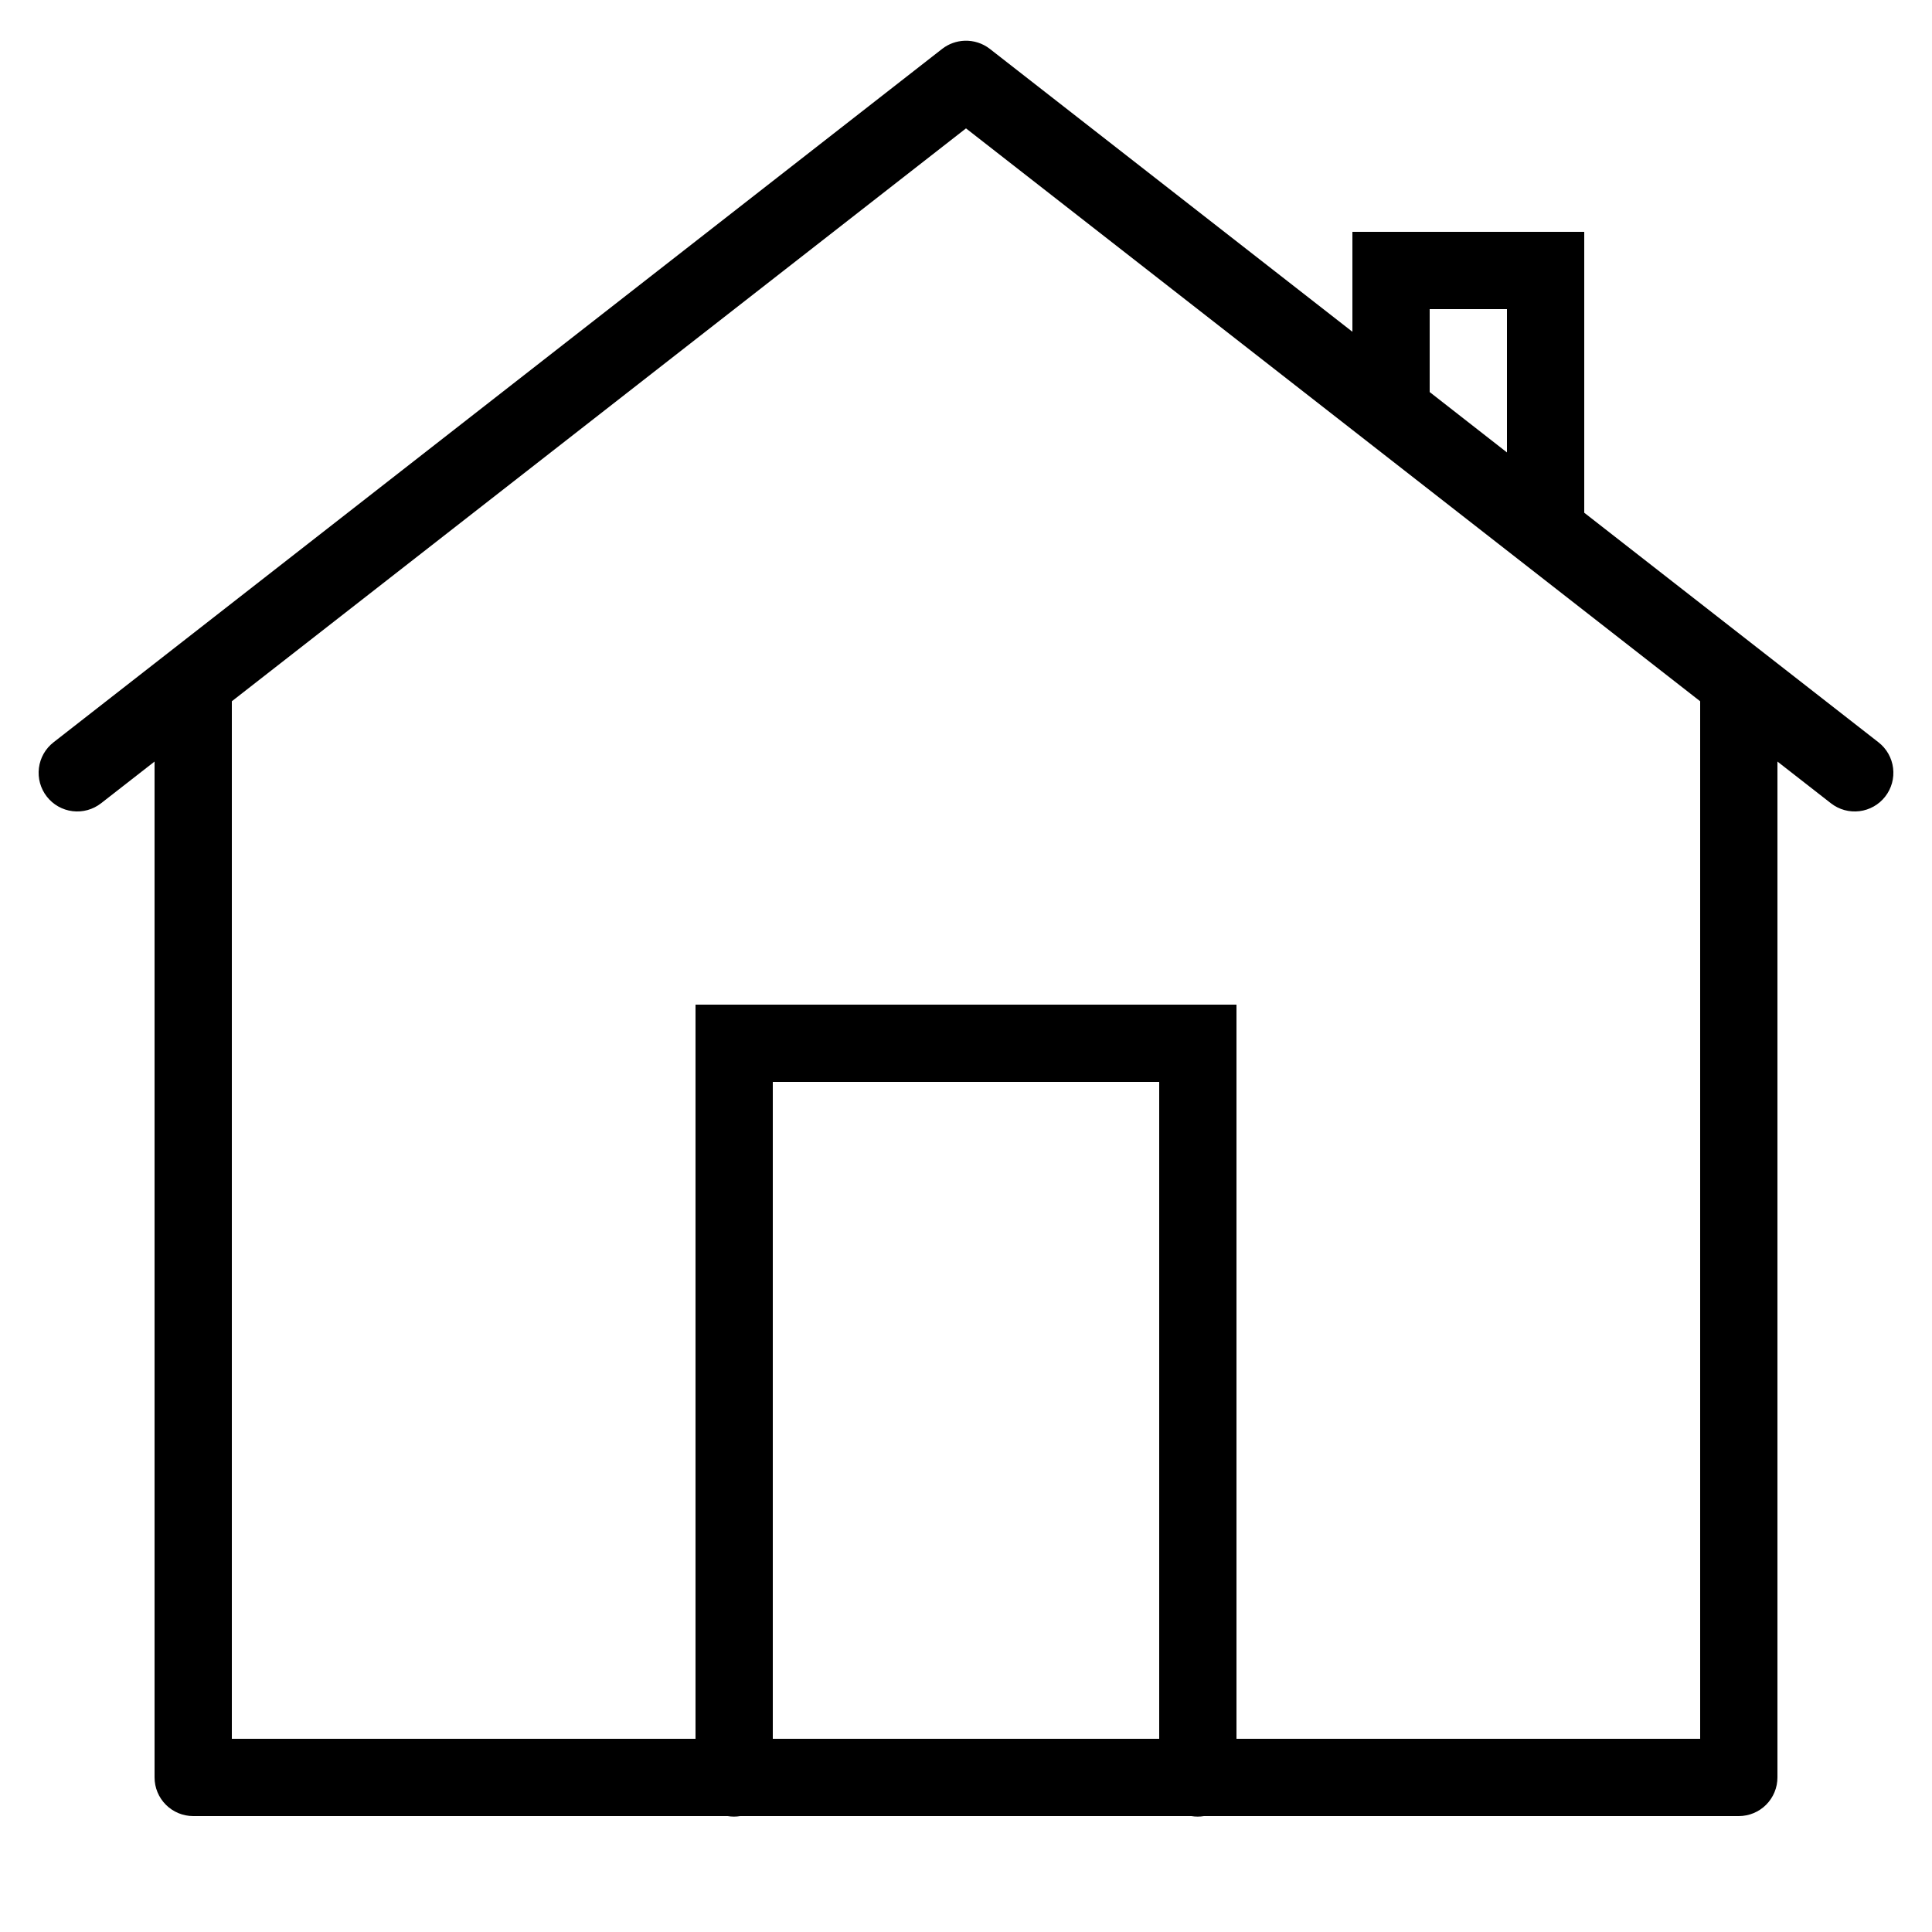
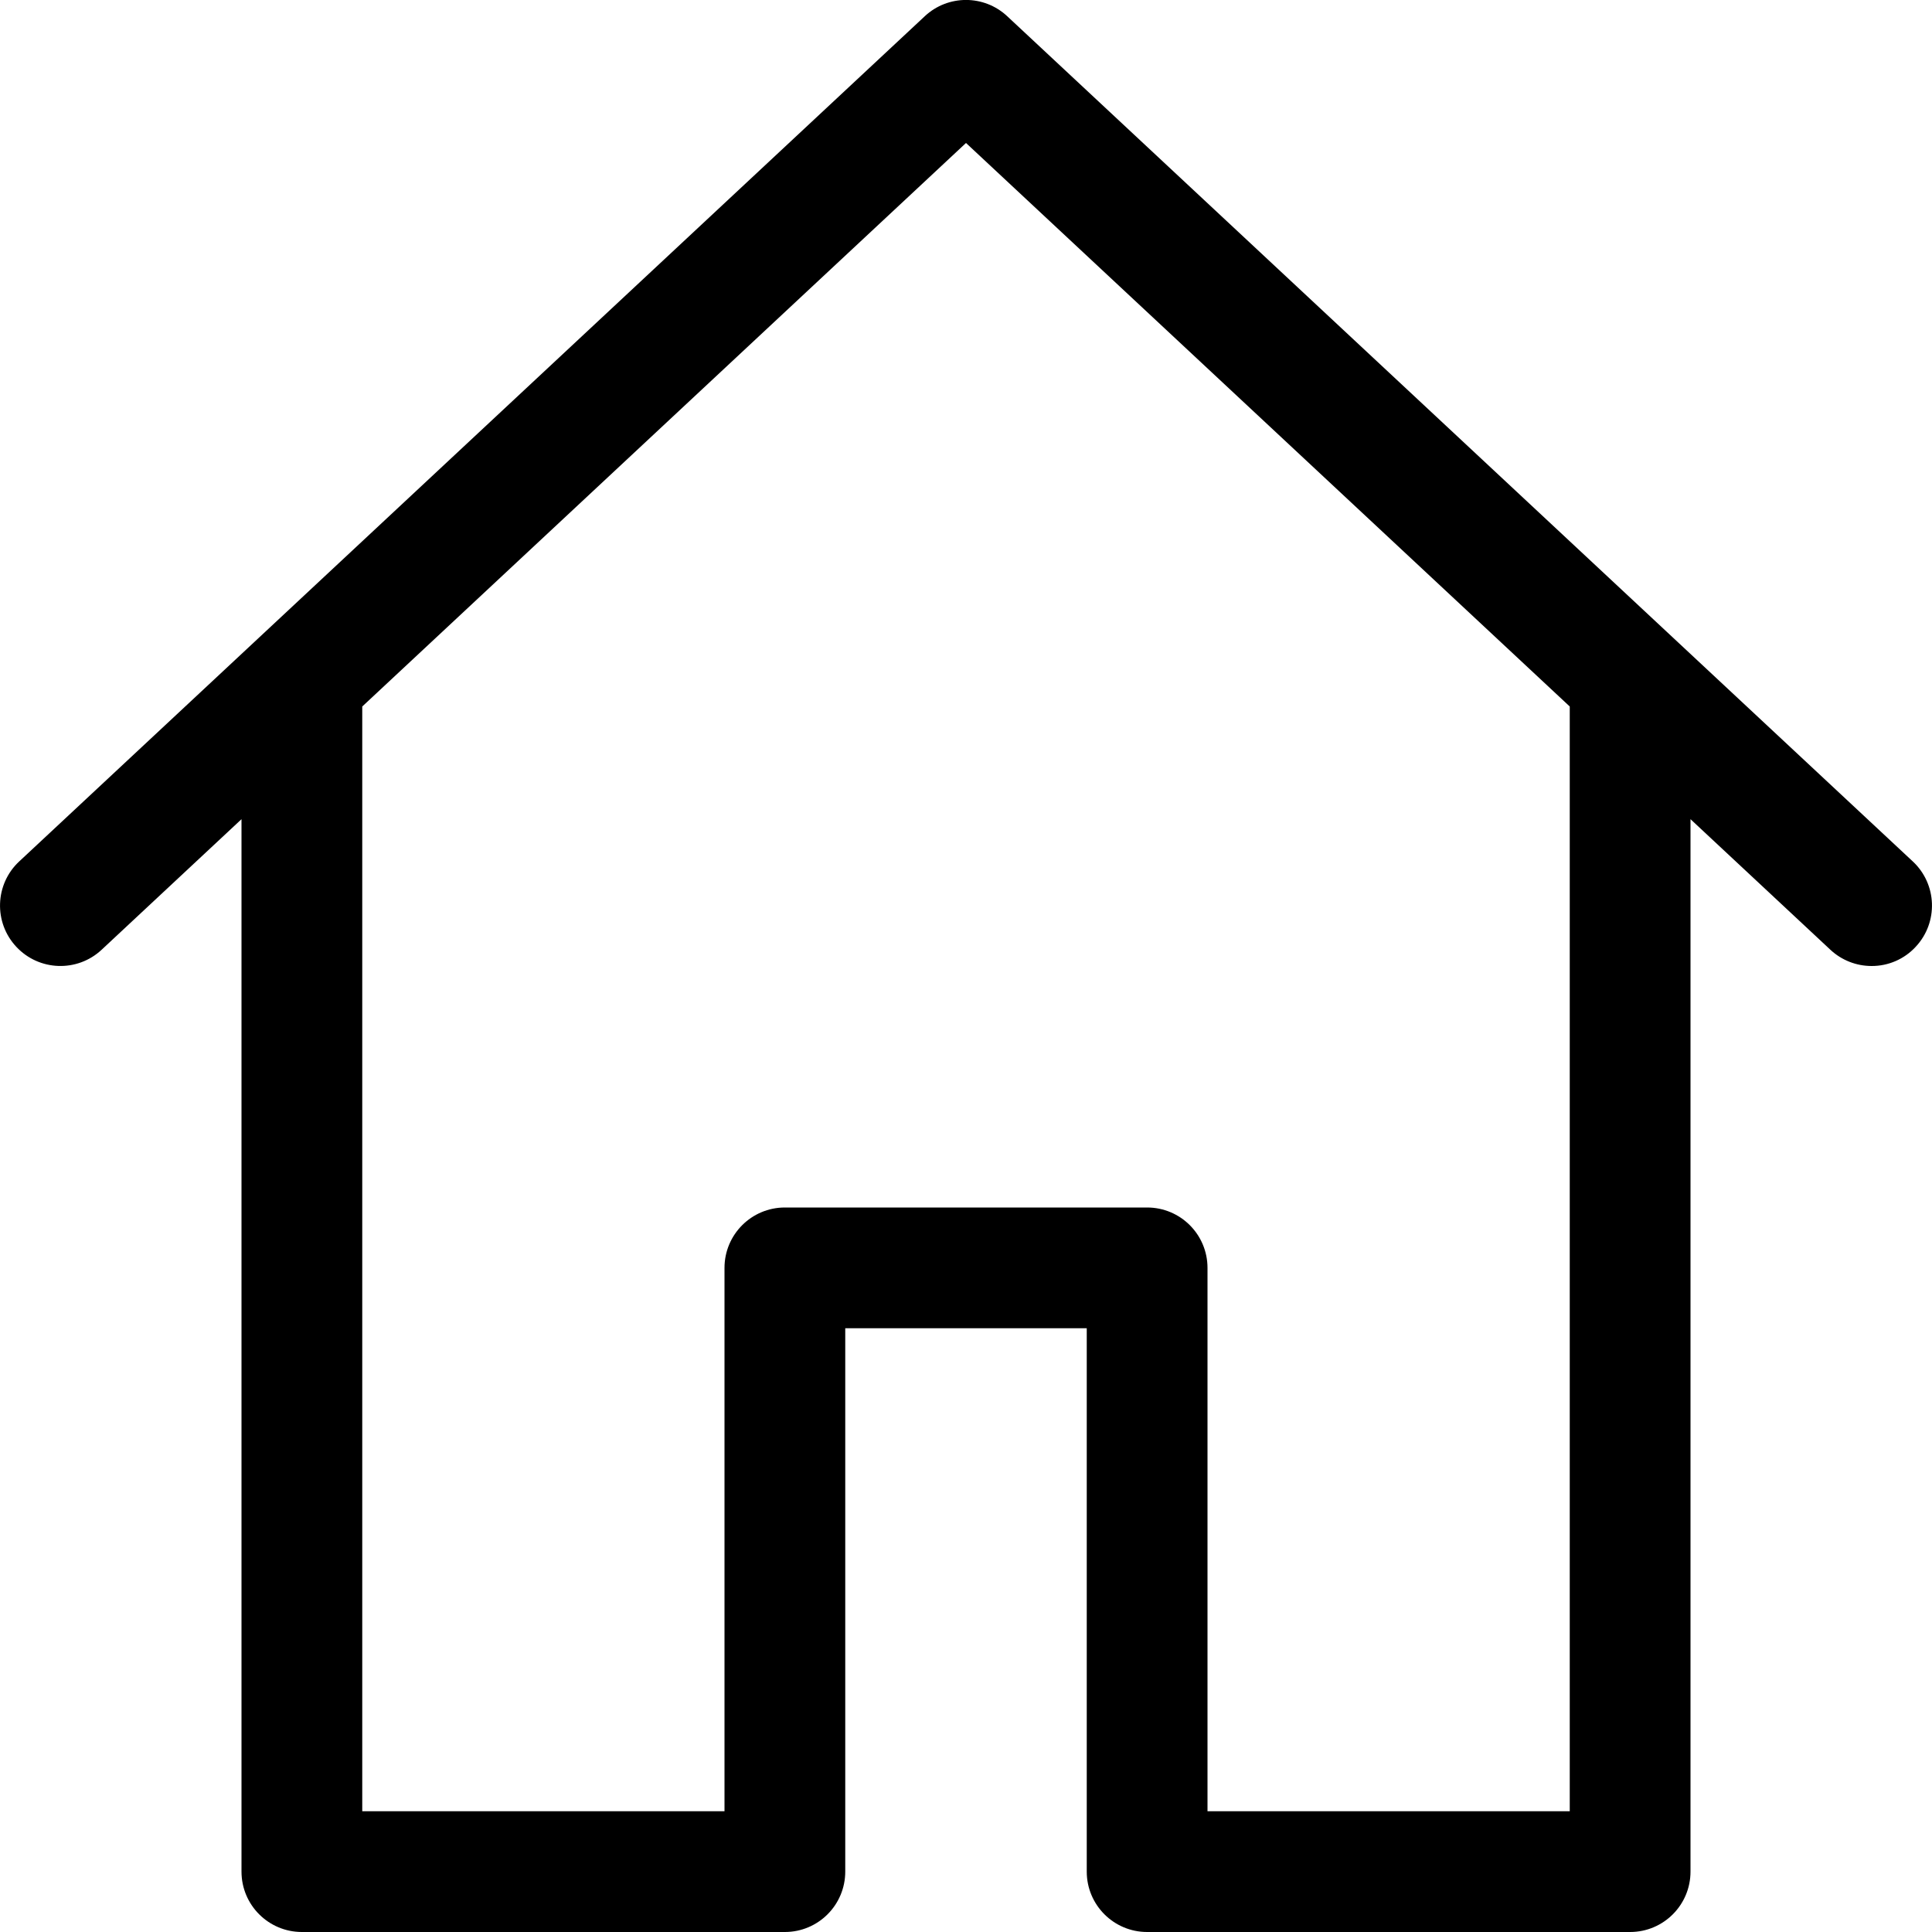
- <svg xmlns="http://www.w3.org/2000/svg" width="100" height="100" viewBox="0 0 100 100" fill="none">
-   <path d="M49.926 2.109C49.506 2.124 49.102 2.27 48.77 2.527L2.77 38.422C2.351 38.748 2.079 39.227 2.014 39.754C1.949 40.281 2.096 40.812 2.422 41.23C2.748 41.649 3.227 41.921 3.754 41.986C4.281 42.051 4.812 41.904 5.23 41.578L8 39.418V92C8 92.53 8.211 93.039 8.586 93.414C8.961 93.789 9.47 94 10 94H37.664C37.88 94.036 38.1 94.036 38.316 94H61.664C61.88 94.036 62.1 94.036 62.316 94H90C90.53 94 91.039 93.789 91.414 93.414C91.789 93.039 92 92.53 92 92V39.418L94.769 41.578C94.977 41.74 95.214 41.859 95.467 41.929C95.72 41.999 95.985 42.018 96.246 41.986C96.507 41.954 96.759 41.87 96.987 41.741C97.216 41.611 97.417 41.438 97.578 41.23C97.74 41.023 97.859 40.786 97.929 40.533C97.999 40.28 98.018 40.015 97.986 39.754C97.954 39.493 97.87 39.242 97.741 39.013C97.611 38.784 97.438 38.583 97.23 38.422L82 26.539V12H70V17.172L51.23 2.527C50.858 2.239 50.396 2.091 49.926 2.109ZM50 6.645L88 36.297V90H64V52H36V90H12V36.297L50 6.645ZM74 16H78V23.418L74 20.293V16ZM40 56H60V90H40V56Z" fill="black" />
+ <svg xmlns="http://www.w3.org/2000/svg" fill="#000000" width="800px" height="800px" viewBox="0 0 16 16" id="home-16px">
+   <path id="Path_87" data-name="Path 87" d="M-7.159,7.134l-7.5-7a.5.5,0,0,0-.682,0l-7.5,7a.5.5,0,0,0-.024.707.5.5,0,0,0,.706.025L-21,6.784V15.5a.5.5,0,0,0,.5.5h4a.5.5,0,0,0,.5-.5V11h2v4.5a.5.5,0,0,0,.5.5h4a.5.5,0,0,0,.5-.5V6.784l1.159,1.082A.5.5,0,0,0-7.5,8a.494.494,0,0,0,.365-.159A.5.5,0,0,0-7.159,7.134ZM-10,15h-3V10.5a.5.5,0,0,0-.5-.5h-3a.5.5,0,0,0-.5.5V15h-3V5.851l5-4.667,5,4.667Z" transform="translate(23 0)" />
</svg>
